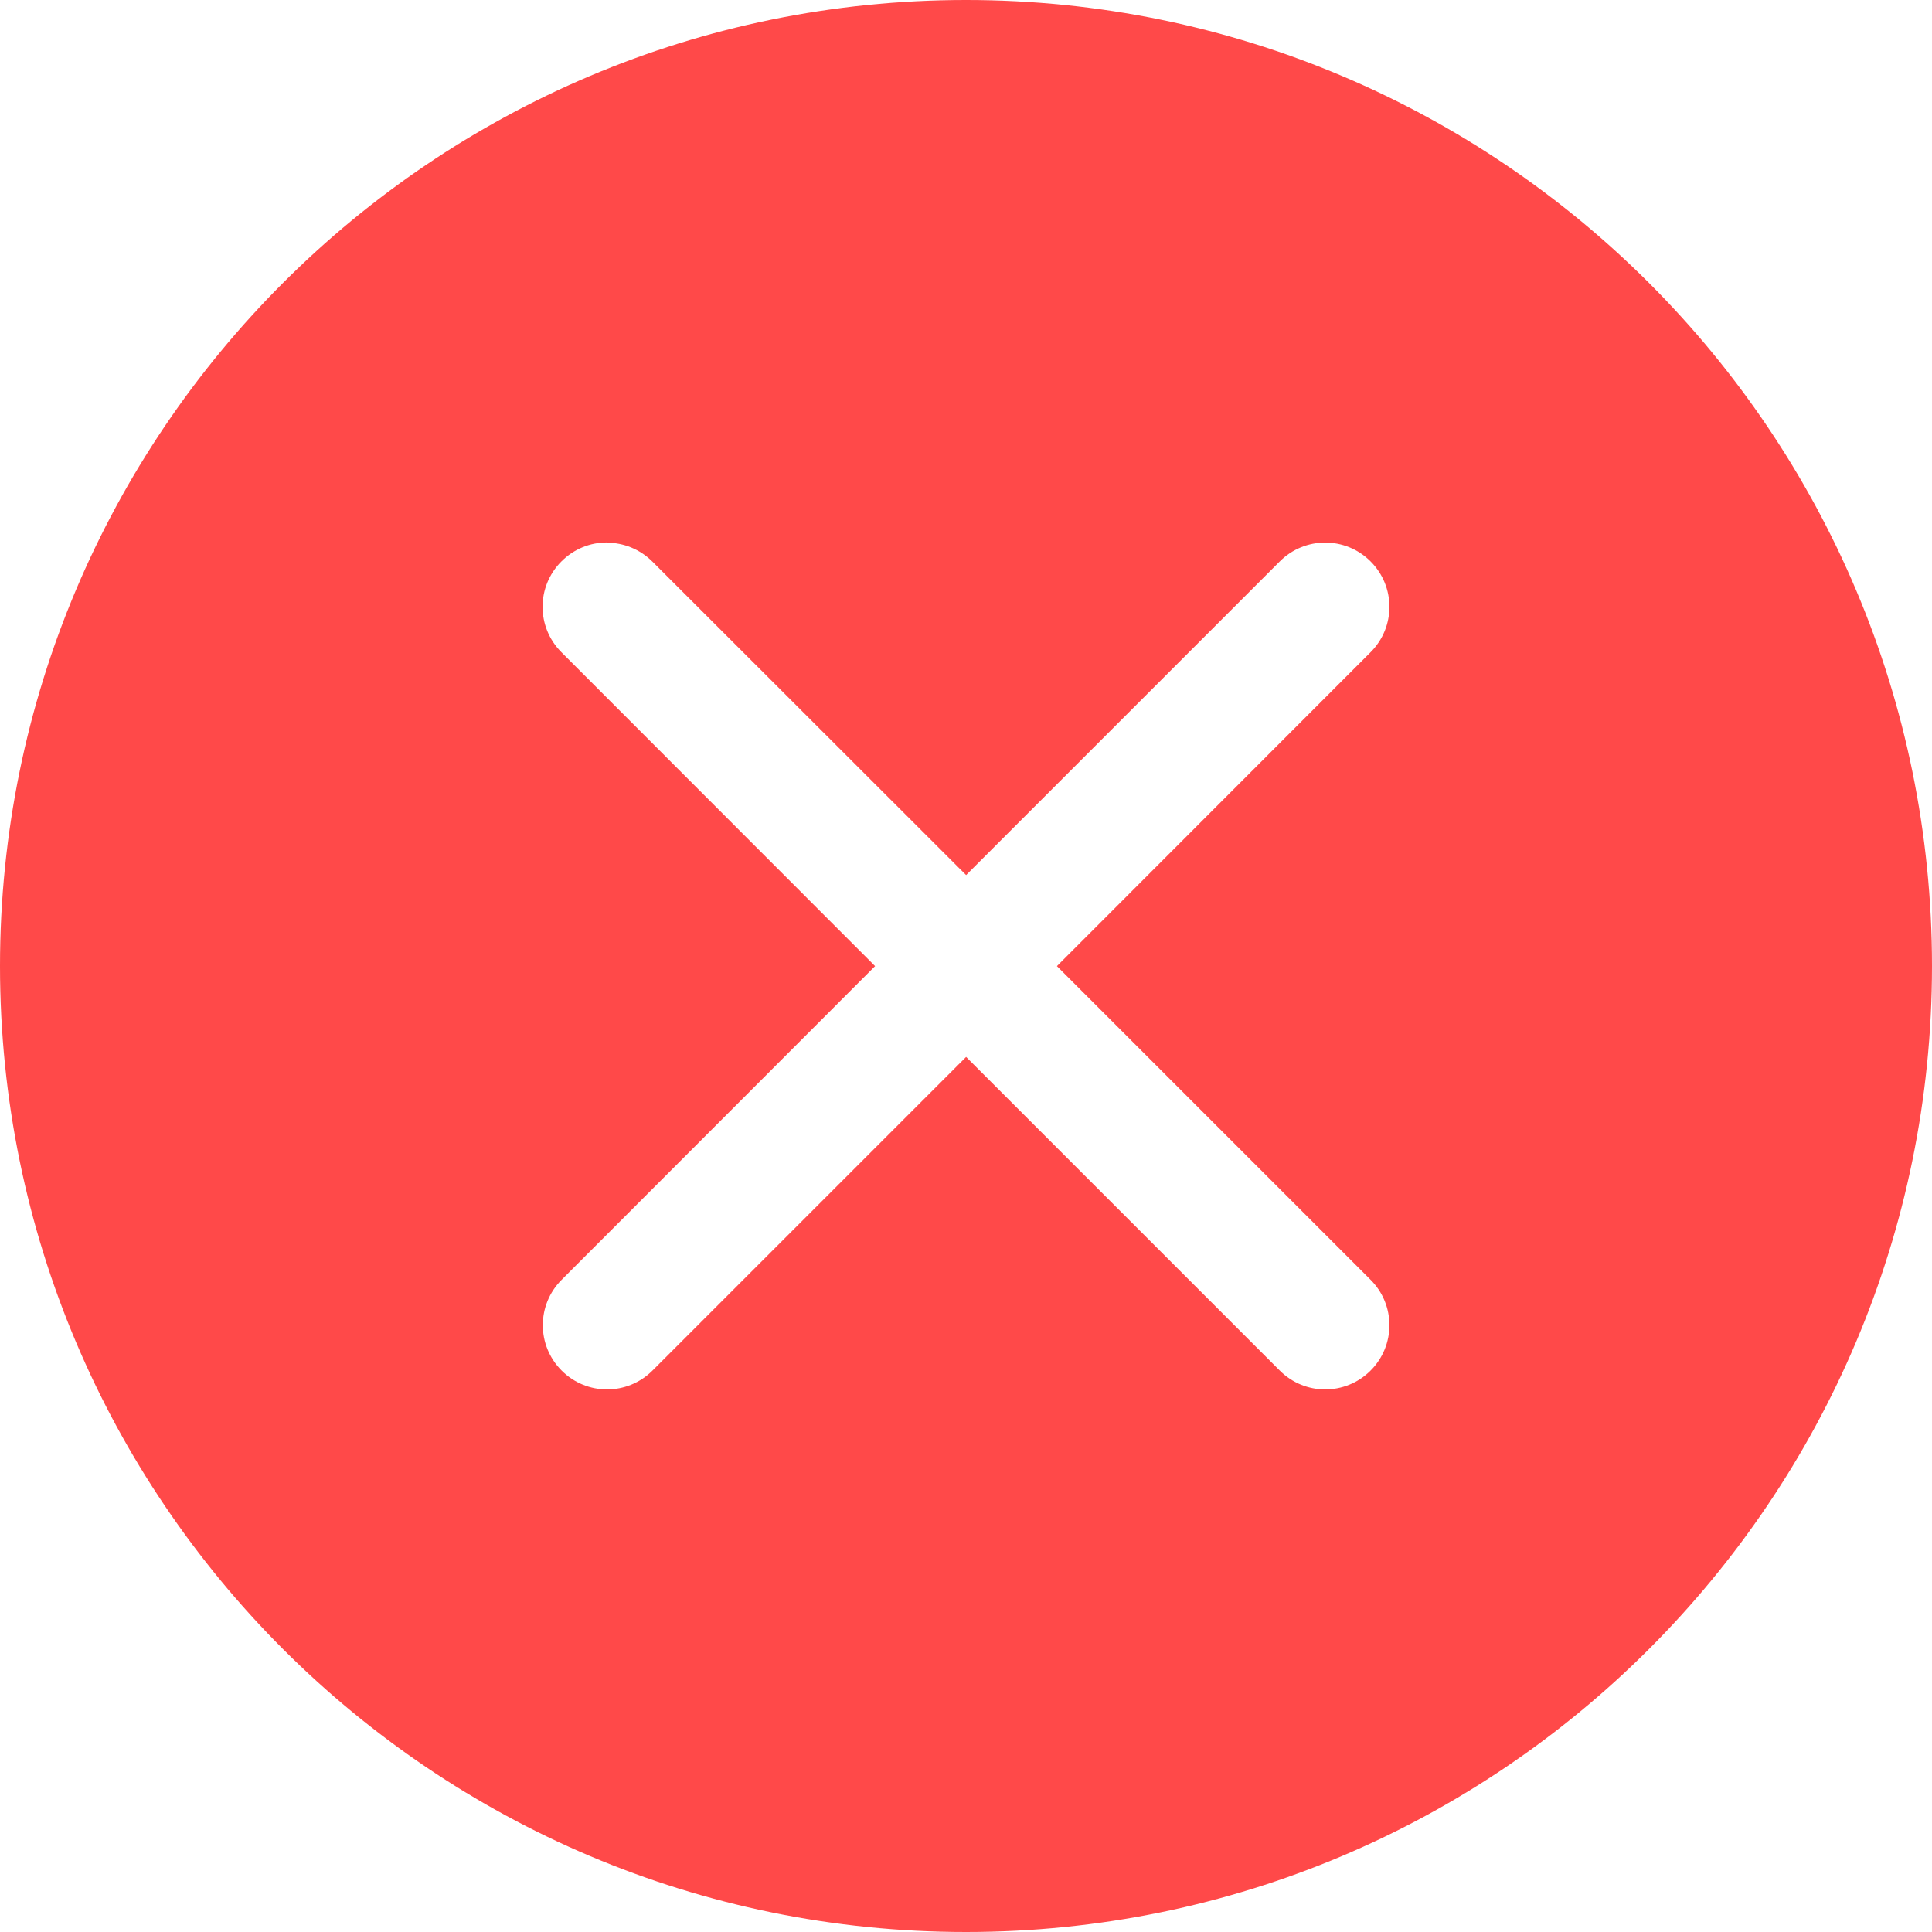
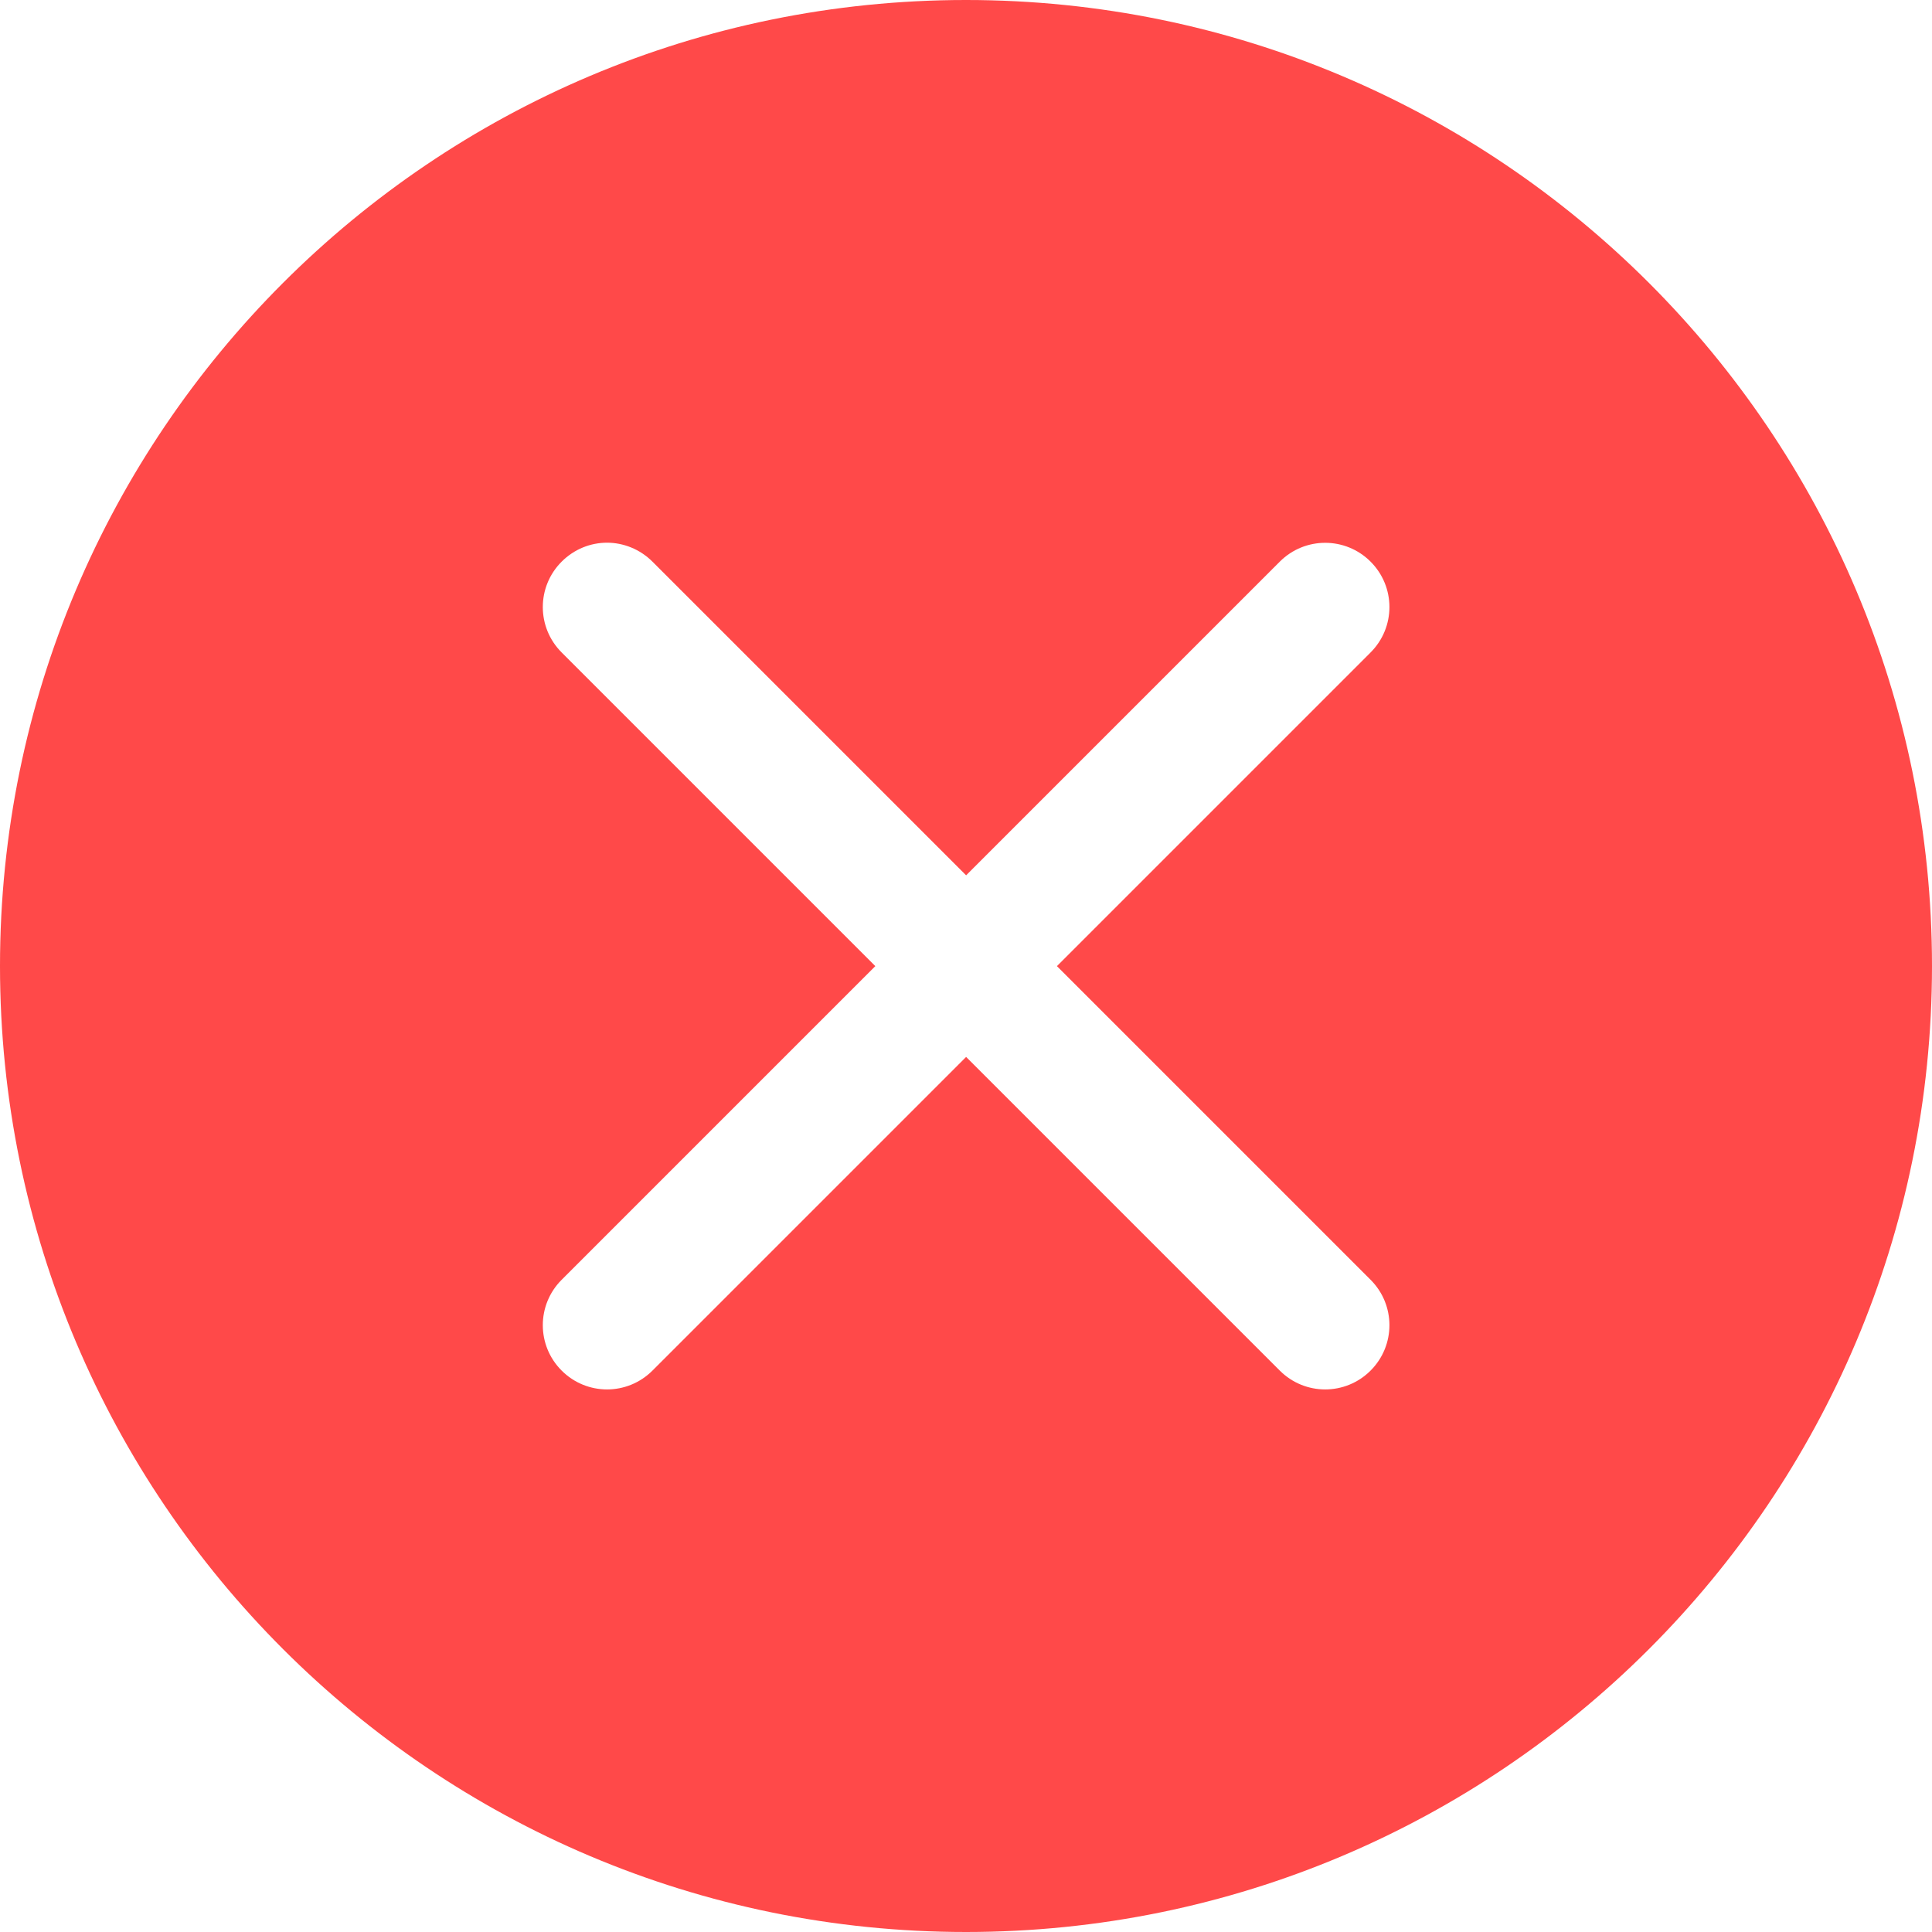
- <svg xmlns="http://www.w3.org/2000/svg" id="svg8" version="1.1" viewBox="0 0 8.149 8.149" height="30.8" width="30.8">
-   <defs id="defs2" />
-   <g id="layer1">
-     <path d="M 4.074,0 A 4.075,4.075 0 0 0 0,4.075 4.075,4.075 0 0 0 4.075,8.149 4.075,4.075 0 0 0 8.149,4.075 4.075,4.075 0 0 0 4.075,0 Z M 2.56,2.289 c 0.069,0 0.139,0.027 0.192,0.08 L 4.075,3.691 5.398,2.368 c 0.106,-0.106 0.277,-0.106 0.383,0 0.106,0.106 0.106,0.277 0,0.383 L 4.458,4.075 5.781,5.398 c 0.106,0.106 0.106,0.277 0,0.383 -0.106,0.106 -0.277,0.106 -0.383,0 L 4.075,4.458 2.752,5.781 c -0.106,0.106 -0.277,0.106 -0.383,0 -0.106,-0.106 -0.106,-0.277 0,-0.383 L 3.691,4.075 2.368,2.751 c -0.106,-0.106 -0.106,-0.277 0,-0.383 0.053,-0.053 0.122,-0.08 0.192,-0.08 z" style="fill:#ff4949;fill-opacity:1;stroke:none;stroke-width:0.163;stroke-miterlimit:4;stroke-dasharray:none;stroke-opacity:1" id="path2809" />
-   </g>
+ <svg xmlns="http://www.w3.org/2000/svg" width="30.8" height="30.8" version="1.1" viewBox="0 0 8.149 8.149">
+   <path d="m4.074 0a4.075 4.075 0 0 0-4.074 4.075 4.075 4.075 0 0 0 4.075 4.074 4.075 4.075 0 0 0 4.074-4.074 4.075 4.075 0 0 0-4.074-4.075zm-1.514 2.289c0.069 0 0.139 0.027 0.192 0.08l1.323 1.323 1.323-1.323c0.106-0.106 0.277-0.106 0.383 0 0.106 0.106 0.106 0.277 0 0.383l-1.323 1.323 1.323 1.323c0.106 0.106 0.106 0.277 0 0.383-0.106 0.106-0.277 0.106-0.383 0l-1.323-1.323-1.323 1.323c-0.106 0.106-0.277 0.106-0.383 0-0.106-0.106-0.106-0.277 0-0.383l1.323-1.323-1.323-1.323c-0.106-0.106-0.106-0.277 0-0.383 0.053-0.053 0.122-0.08 0.192-0.08z" style="fill:#ff4949" />
</svg>
